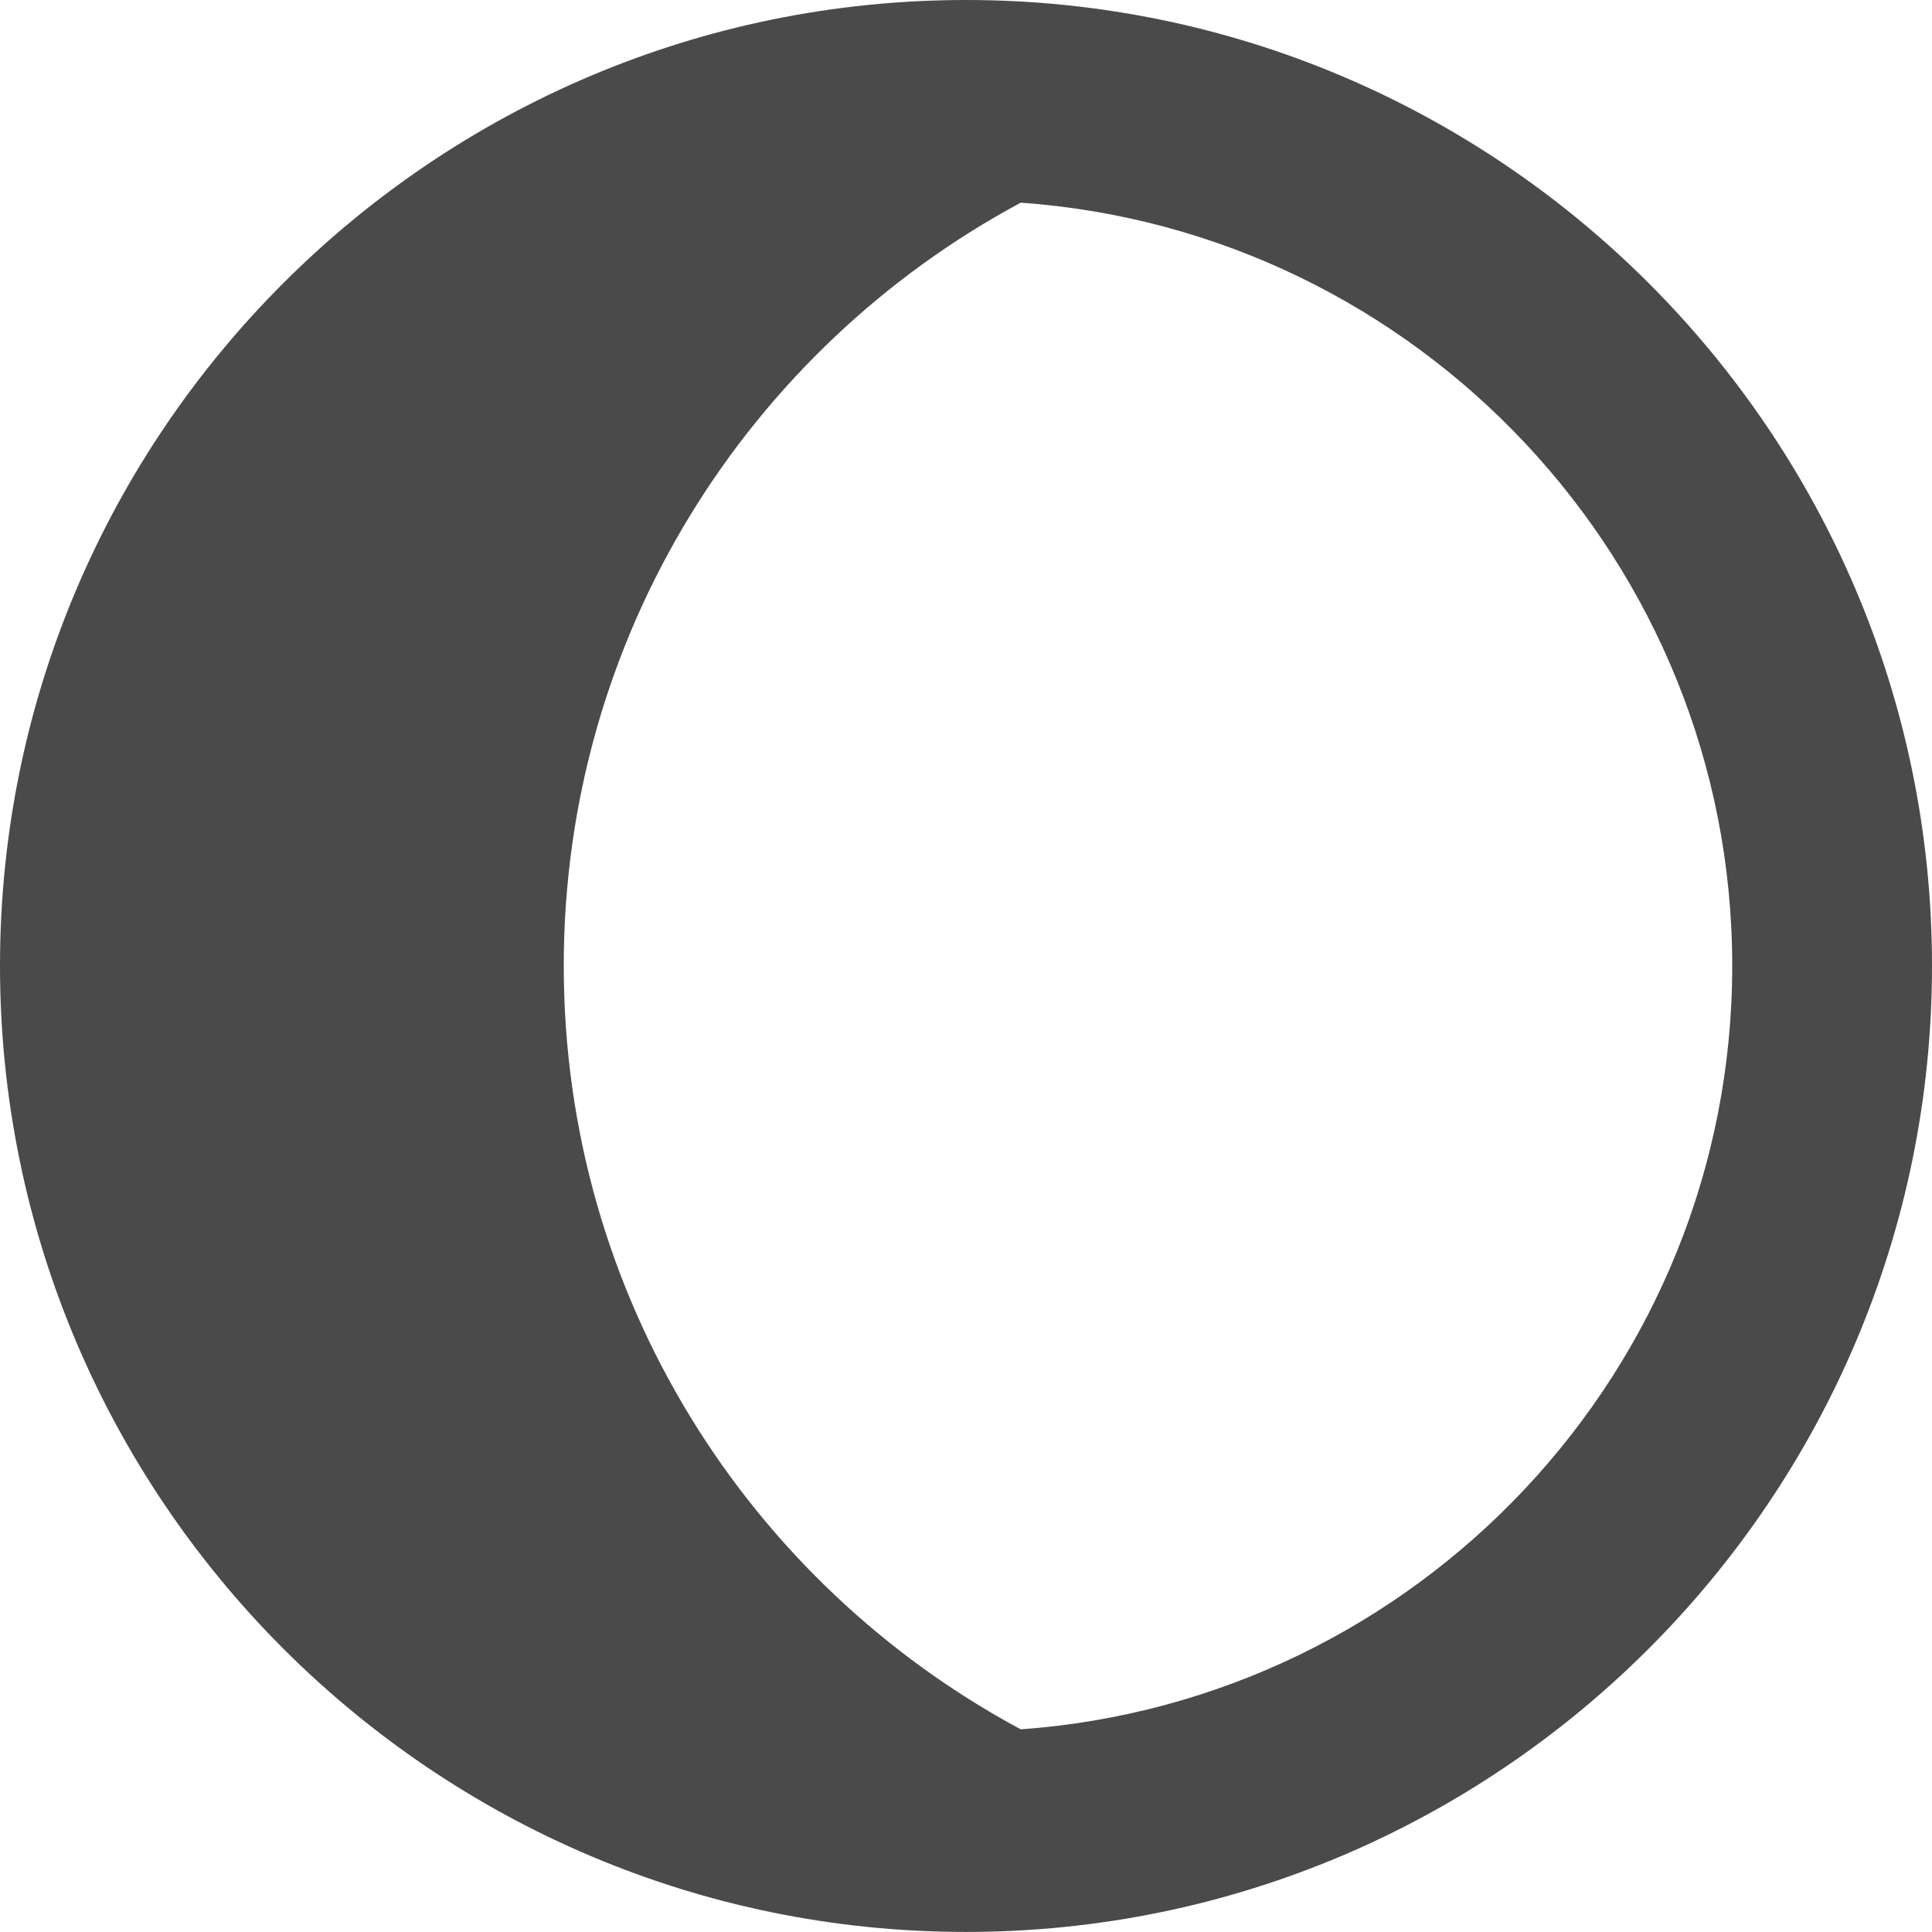
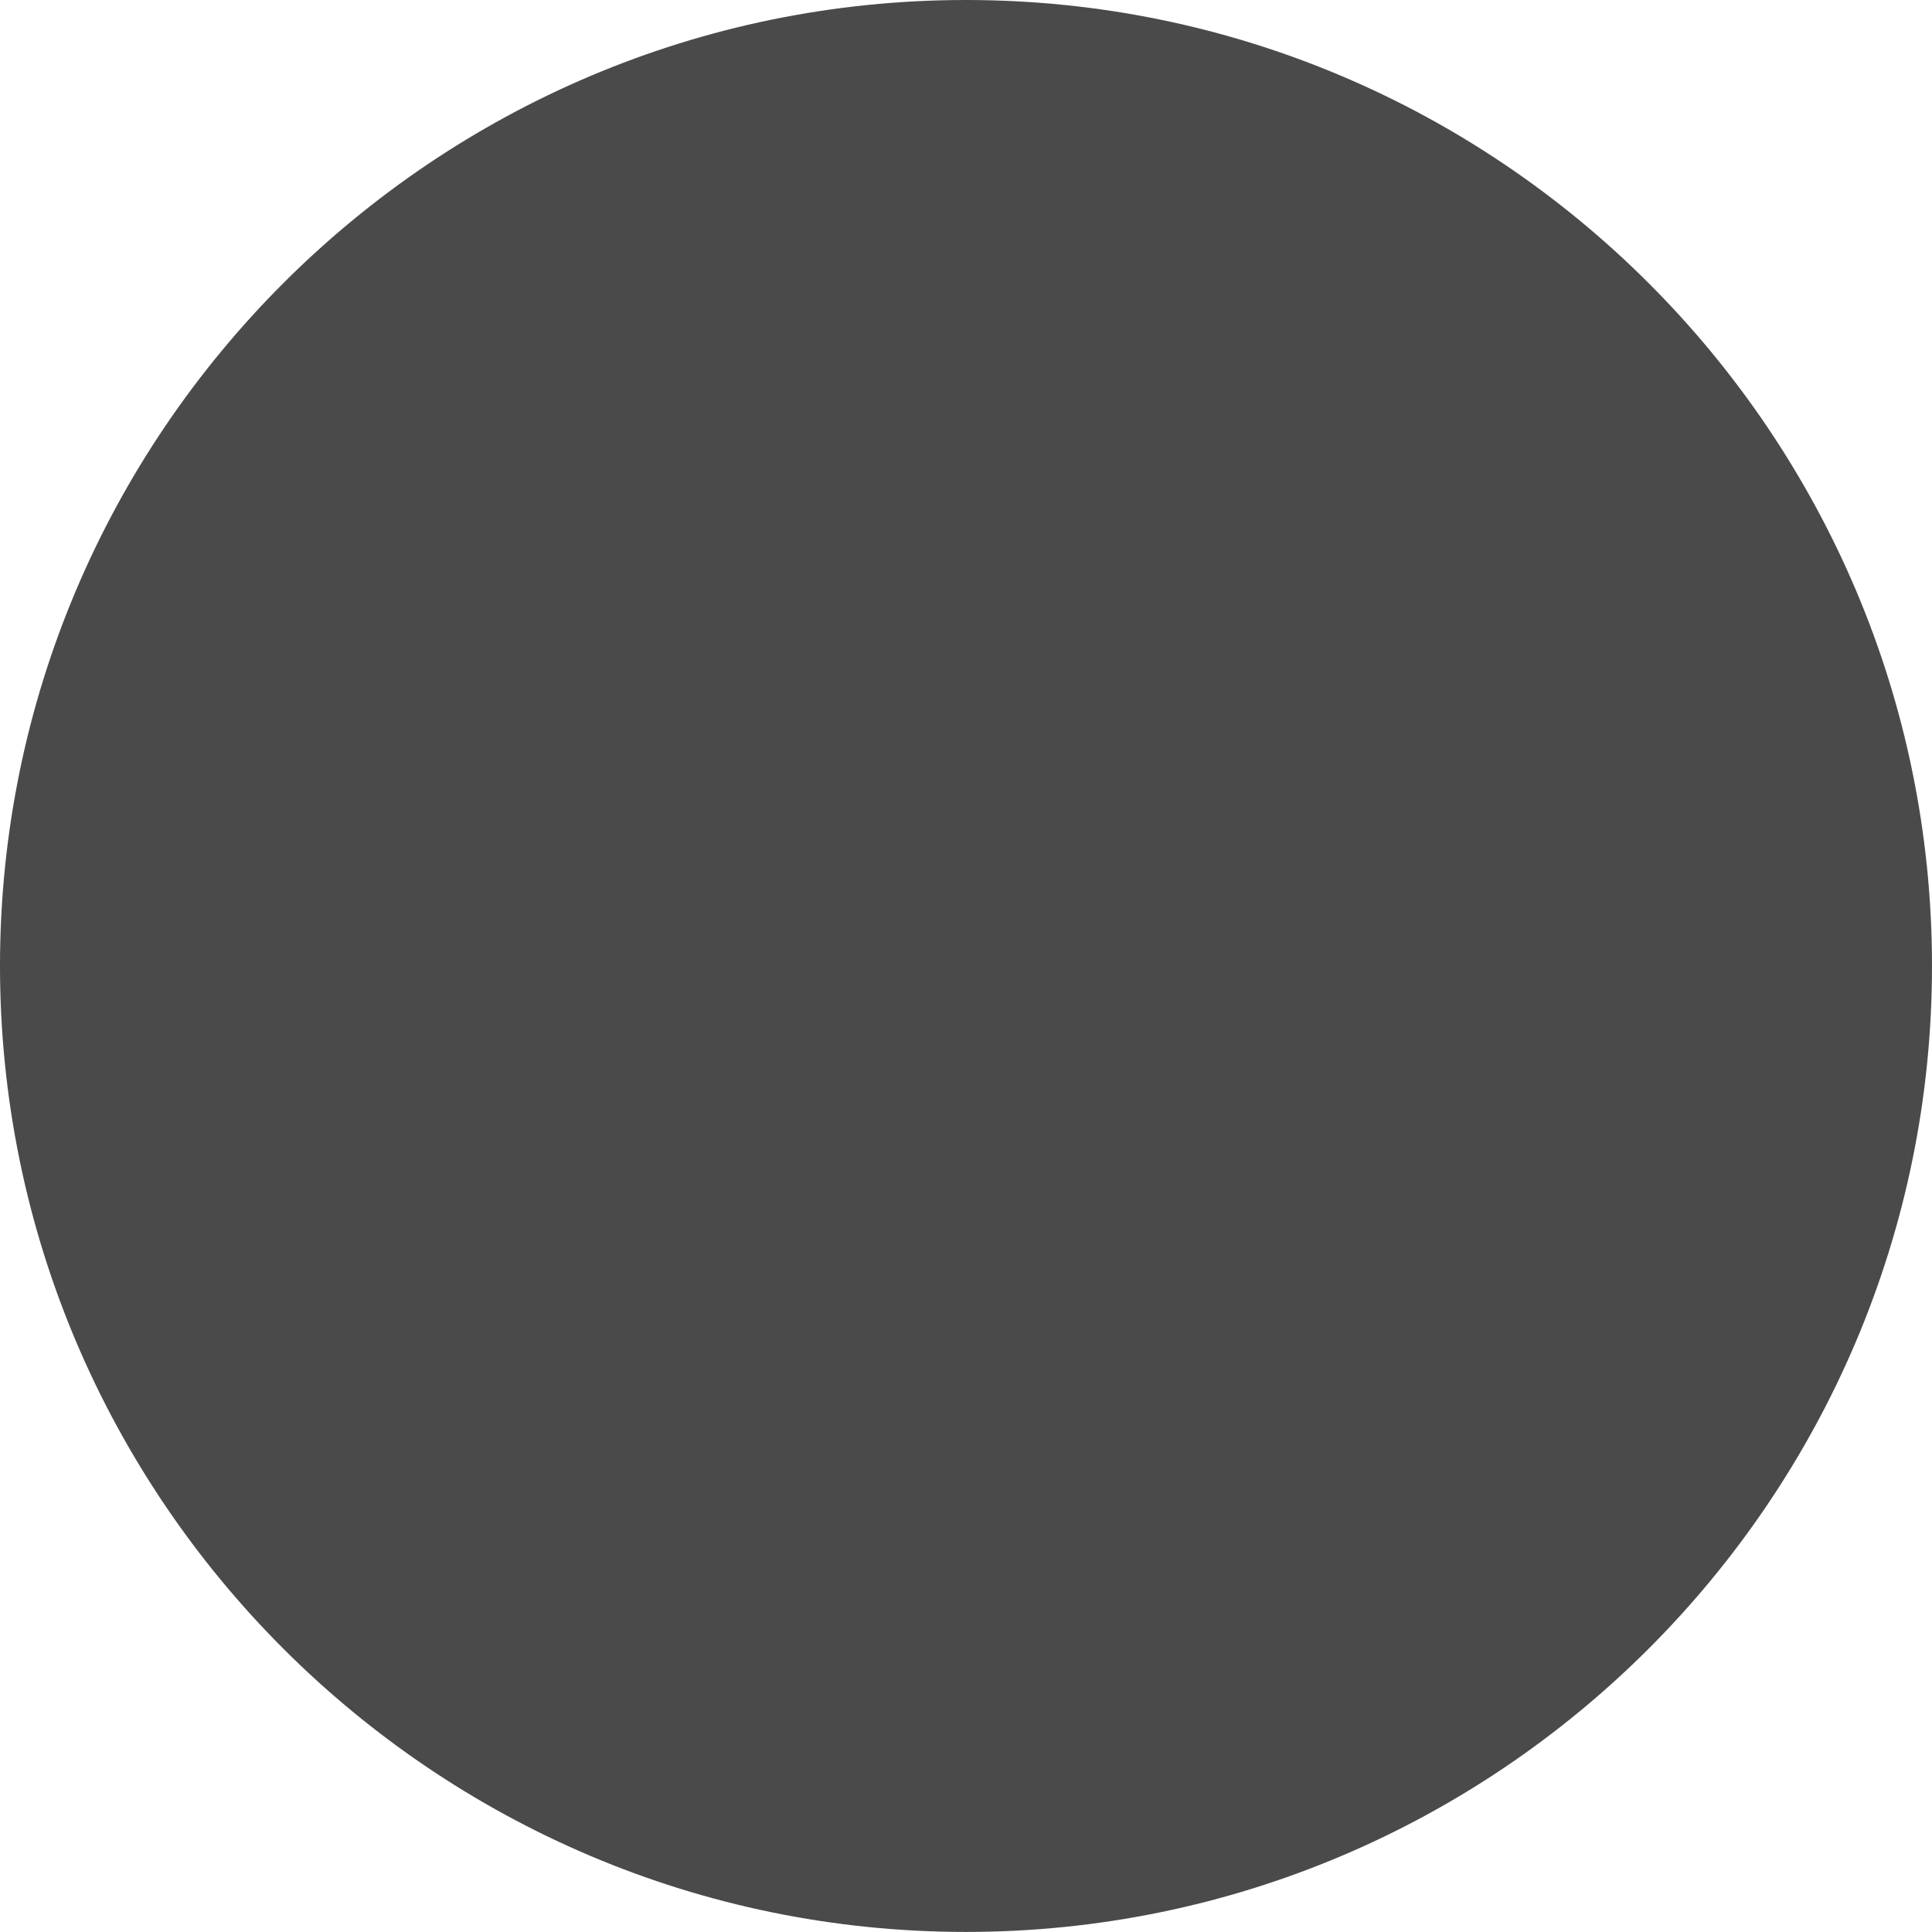
<svg xmlns="http://www.w3.org/2000/svg" width="30px" height="30px" viewBox="0 0 30 30" version="1.1">
  <defs />
  <g id="Page-1" stroke="none" stroke-width="1" fill="none" fill-rule="evenodd">
    <g id="iPhone-6-Plus" fill="#4A4A4A">
-       <path d="M15.85,26.853 C11.627,24.585 8.754,20.129 8.754,14.997 C8.754,9.871 11.627,5.414 15.85,3.147 C22.014,3.584 26.898,8.727 26.898,14.997 C26.898,21.271 22.016,26.41 15.85,26.853 M15.001,0 C6.729,0 0,6.726 0,14.997 C0,23.268 6.729,29.999 15.001,29.999 C23.27,29.999 30,23.27 30,14.997 C30,6.726 23.27,0 15.001,0" id="Page-1" />
+       <path d="M15,0 C6.73,0 0,6.727 0,14.999 C0,23.267 6.729,29.999 15,29.999 C23.269,29.999 30,23.269 30,14.999 C30,6.727 23.27,0 15,0" id="Page-1" />
    </g>
  </g>
</svg>
